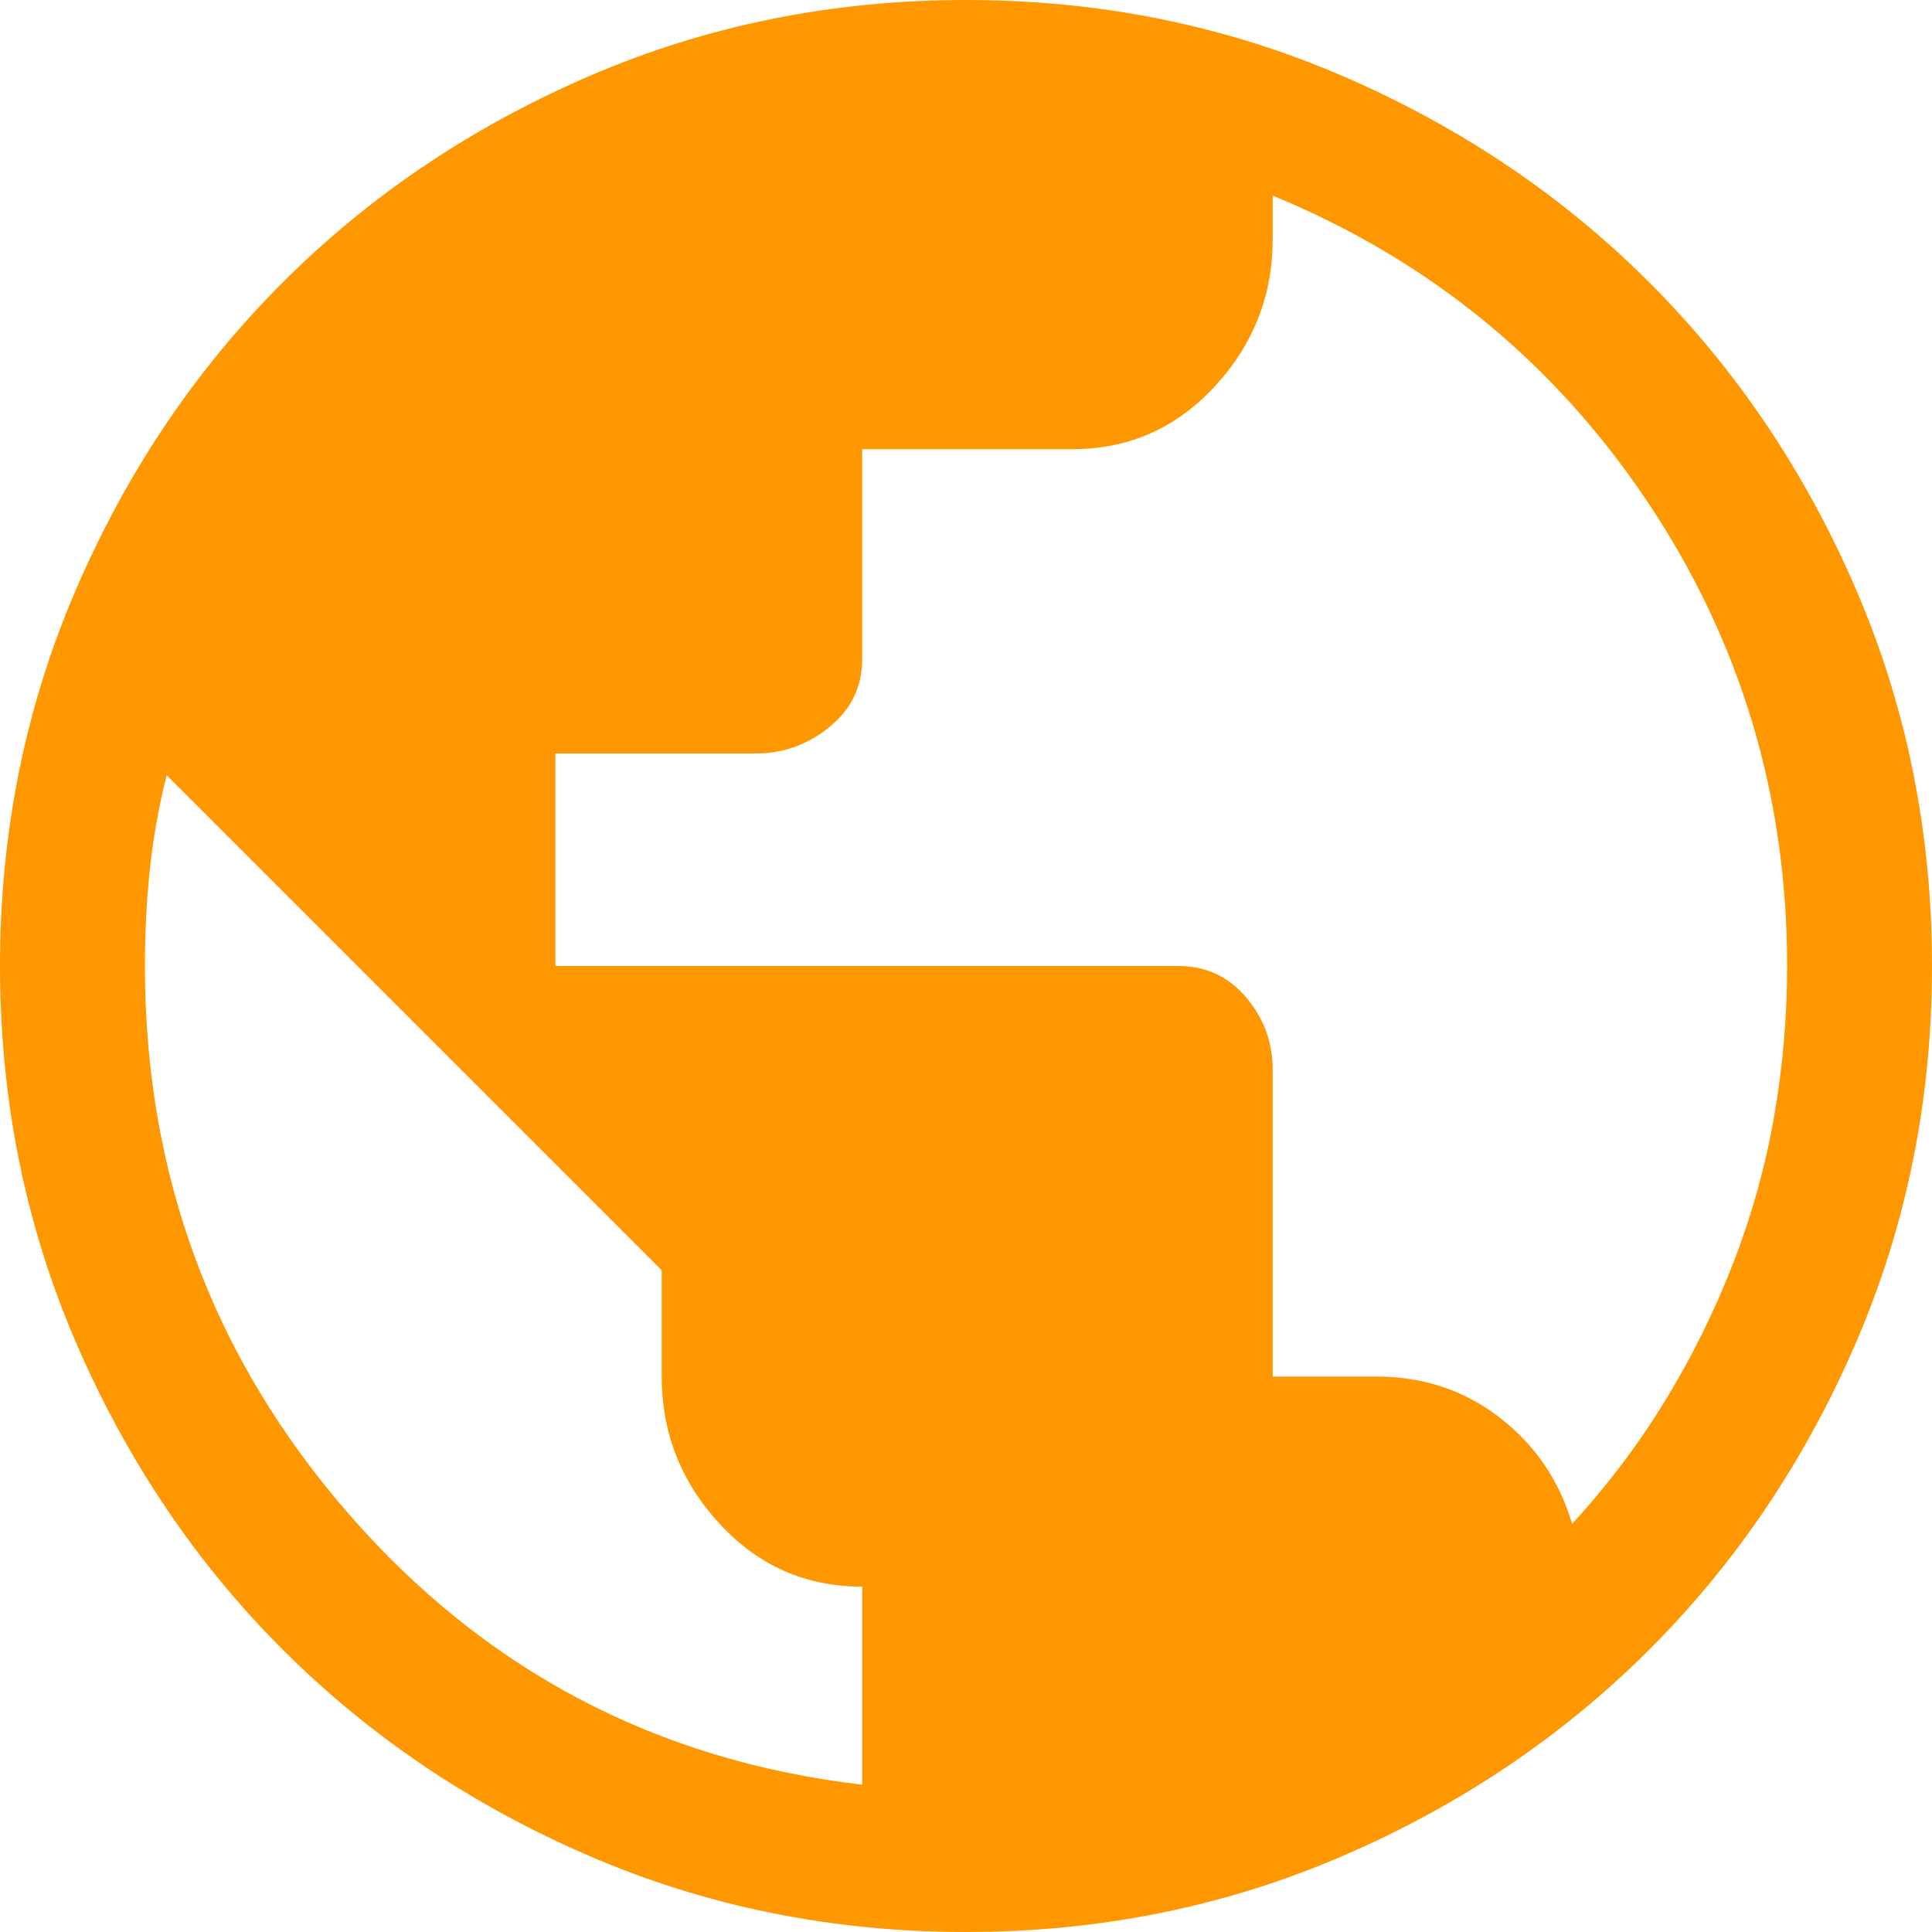
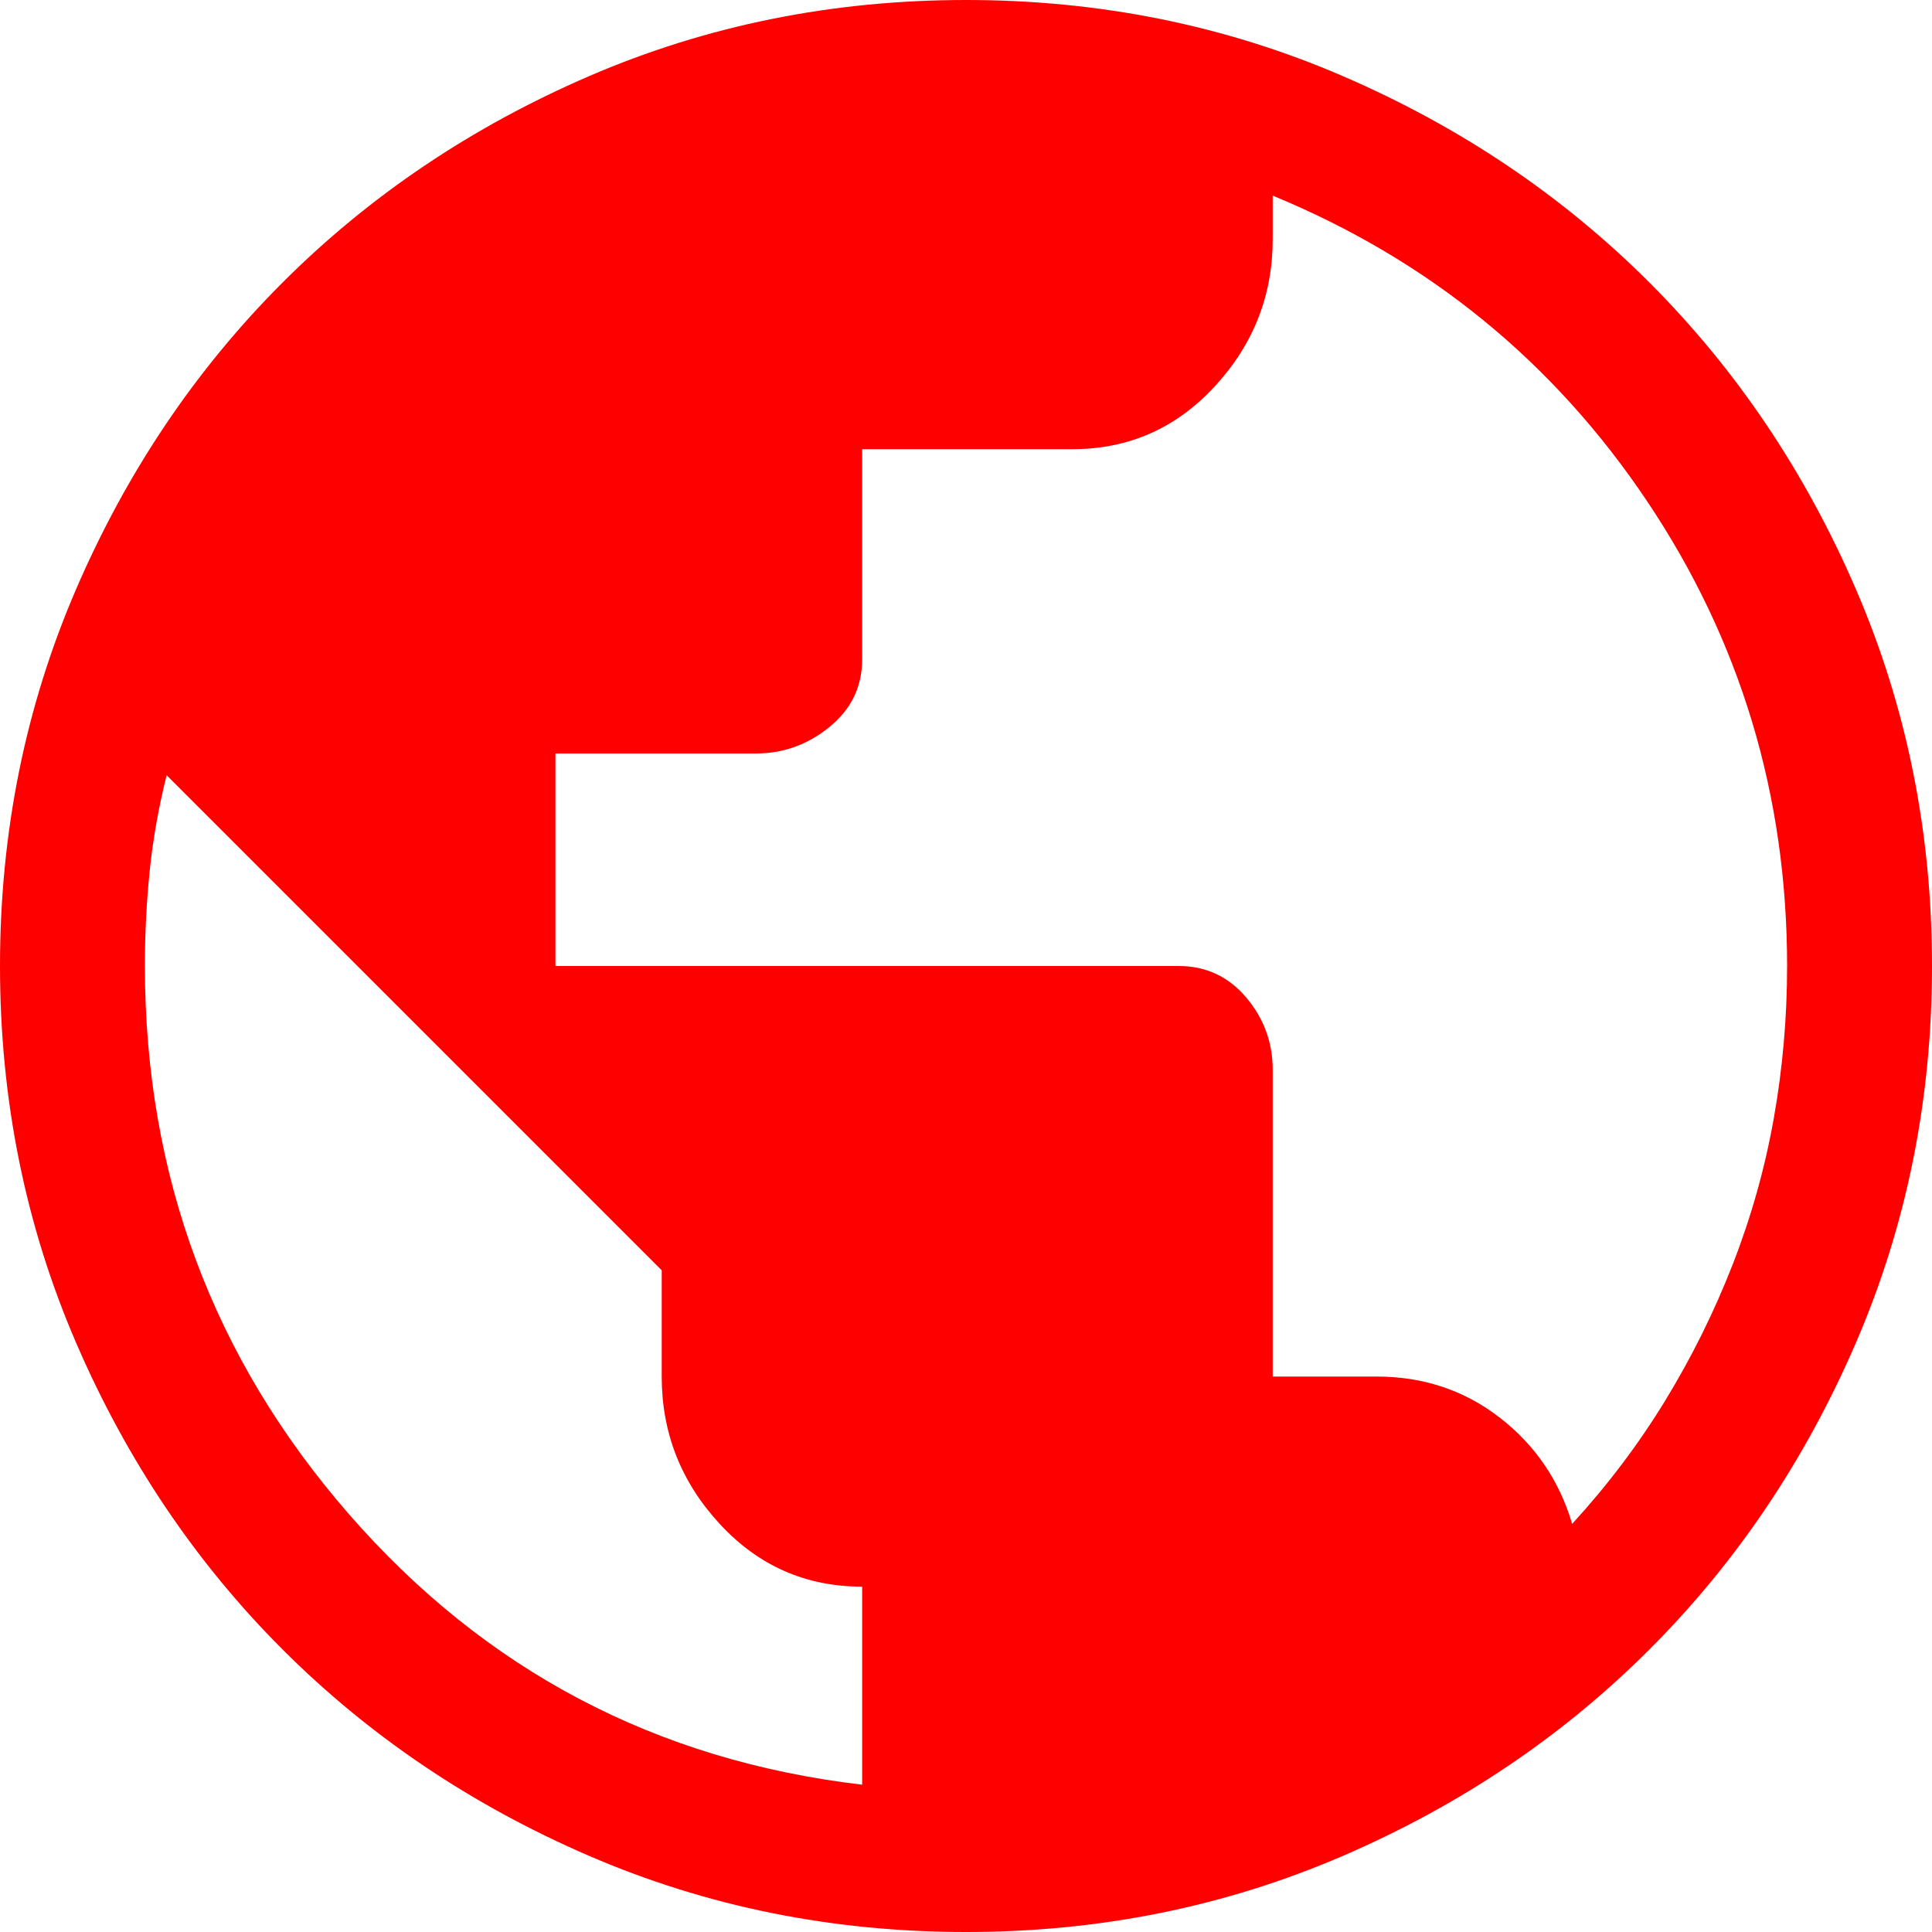
<svg xmlns="http://www.w3.org/2000/svg" width="40" height="40" viewBox="0 0 40 40" fill="none">
-   <path d="M20 40C17.233 40 14.633 39.475 12.2 38.425C9.767 37.375 7.65 35.95 5.85 34.15C4.05 32.35 2.625 30.233 1.575 27.8C0.525 25.367 0 22.767 0 20C0 17.233 0.525 14.633 1.575 12.2C2.625 9.767 4.05 7.65 5.85 5.85C7.65 4.05 9.767 2.625 12.2 1.575C14.633 0.525 17.233 0 20 0C22.767 0 25.367 0.525 27.8 1.575C30.233 2.625 32.35 4.05 34.15 5.85C35.95 7.65 37.375 9.767 38.425 12.2C39.475 14.633 40 17.233 40 20C40 22.767 39.475 25.367 38.425 27.8C37.375 30.233 35.95 32.35 34.15 34.15C32.35 35.95 30.233 37.375 27.8 38.425C25.367 39.475 22.767 40 20 40ZM17.85 36.95V32.85C16.683 32.85 15.7 32.417 14.9 31.55C14.1 30.683 13.7 29.667 13.7 28.5V26.3L3.45 16.05C3.283 16.717 3.167 17.375 3.1 18.025C3.033 18.675 3 19.333 3 20C3 24.333 4.408 28.117 7.225 31.35C10.042 34.583 13.583 36.45 17.85 36.95ZM32.55 31.55C33.283 30.75 33.925 29.9 34.475 29C35.025 28.1 35.492 27.158 35.875 26.175C36.258 25.192 36.542 24.183 36.725 23.15C36.908 22.117 37 21.067 37 20C37 16.467 36.033 13.258 34.1 10.375C32.167 7.492 29.583 5.383 26.35 4.05V4.95C26.35 6.117 25.95 7.133 25.15 8C24.35 8.867 23.367 9.3 22.2 9.3H17.85V13.65C17.85 14.217 17.625 14.683 17.175 15.05C16.725 15.417 16.217 15.6 15.65 15.6H11.5V20H24.4C24.967 20 25.433 20.217 25.8 20.65C26.167 21.083 26.35 21.583 26.35 22.15V28.5H28.5C29.467 28.5 30.317 28.783 31.05 29.35C31.783 29.917 32.283 30.65 32.55 31.55Z" fill="#FF9800" style="fill:#FF9800;fill:color(display-p3 1 0.596 0);fill-opacity:1;" />
+   <path d="M20 40C17.233 40 14.633 39.475 12.2 38.425C9.767 37.375 7.65 35.95 5.85 34.15C4.05 32.35 2.625 30.233 1.575 27.8C0.525 25.367 0 22.767 0 20C0 17.233 0.525 14.633 1.575 12.2C2.625 9.767 4.05 7.65 5.85 5.85C7.65 4.05 9.767 2.625 12.2 1.575C14.633 0.525 17.233 0 20 0C22.767 0 25.367 0.525 27.8 1.575C30.233 2.625 32.35 4.05 34.15 5.85C35.95 7.65 37.375 9.767 38.425 12.2C39.475 14.633 40 17.233 40 20C40 22.767 39.475 25.367 38.425 27.8C37.375 30.233 35.95 32.35 34.15 34.15C32.35 35.95 30.233 37.375 27.8 38.425C25.367 39.475 22.767 40 20 40ZM17.85 36.95V32.85C16.683 32.85 15.7 32.417 14.9 31.55C14.1 30.683 13.7 29.667 13.7 28.5V26.3L3.45 16.05C3.283 16.717 3.167 17.375 3.1 18.025C3.033 18.675 3 19.333 3 20C3 24.333 4.408 28.117 7.225 31.35C10.042 34.583 13.583 36.45 17.85 36.95ZM32.55 31.55C33.283 30.75 33.925 29.9 34.475 29C35.025 28.1 35.492 27.158 35.875 26.175C36.258 25.192 36.542 24.183 36.725 23.15C36.908 22.117 37 21.067 37 20C37 16.467 36.033 13.258 34.1 10.375C32.167 7.492 29.583 5.383 26.35 4.05V4.95C26.35 6.117 25.95 7.133 25.15 8C24.35 8.867 23.367 9.3 22.2 9.3H17.85V13.65C17.85 14.217 17.625 14.683 17.175 15.05C16.725 15.417 16.217 15.6 15.65 15.6H11.5V20H24.4C24.967 20 25.433 20.217 25.8 20.65C26.167 21.083 26.35 21.583 26.35 22.15V28.5H28.5C29.467 28.5 30.317 28.783 31.05 29.35C31.783 29.917 32.283 30.65 32.55 31.55Z" fill="#FF0000" style="fill:#FF0000;fill-opacity:1;" />
</svg>
